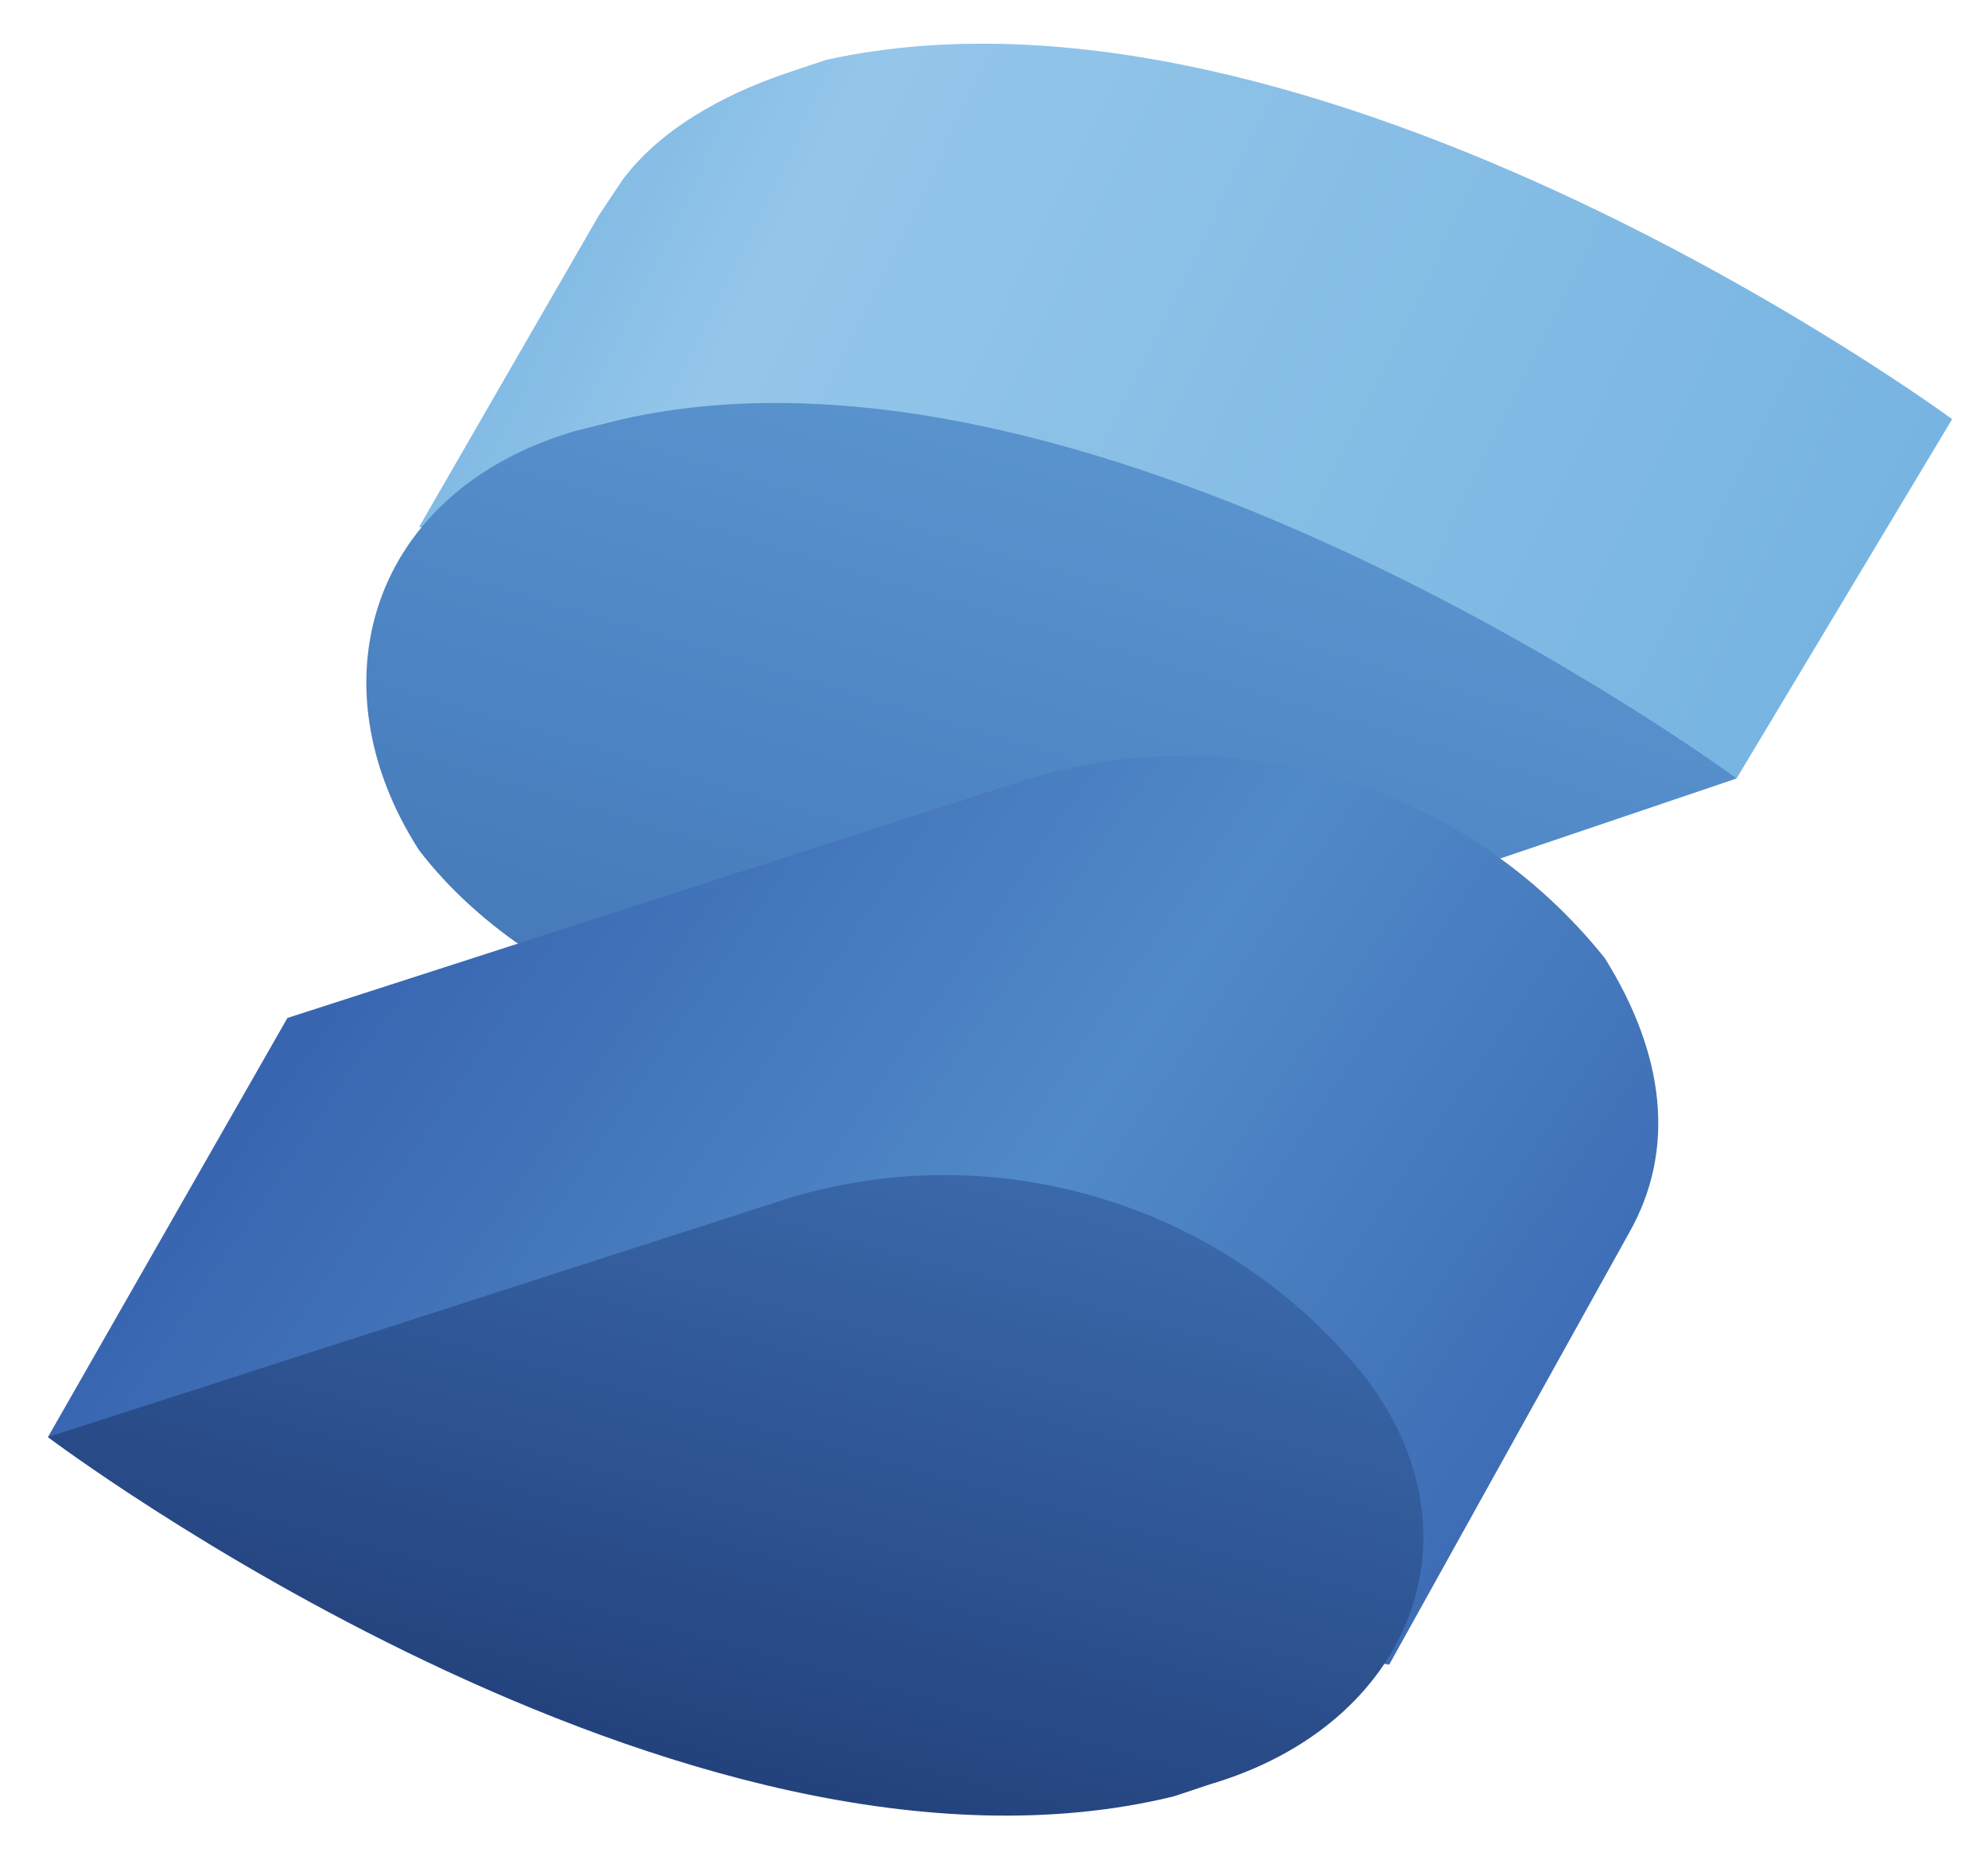
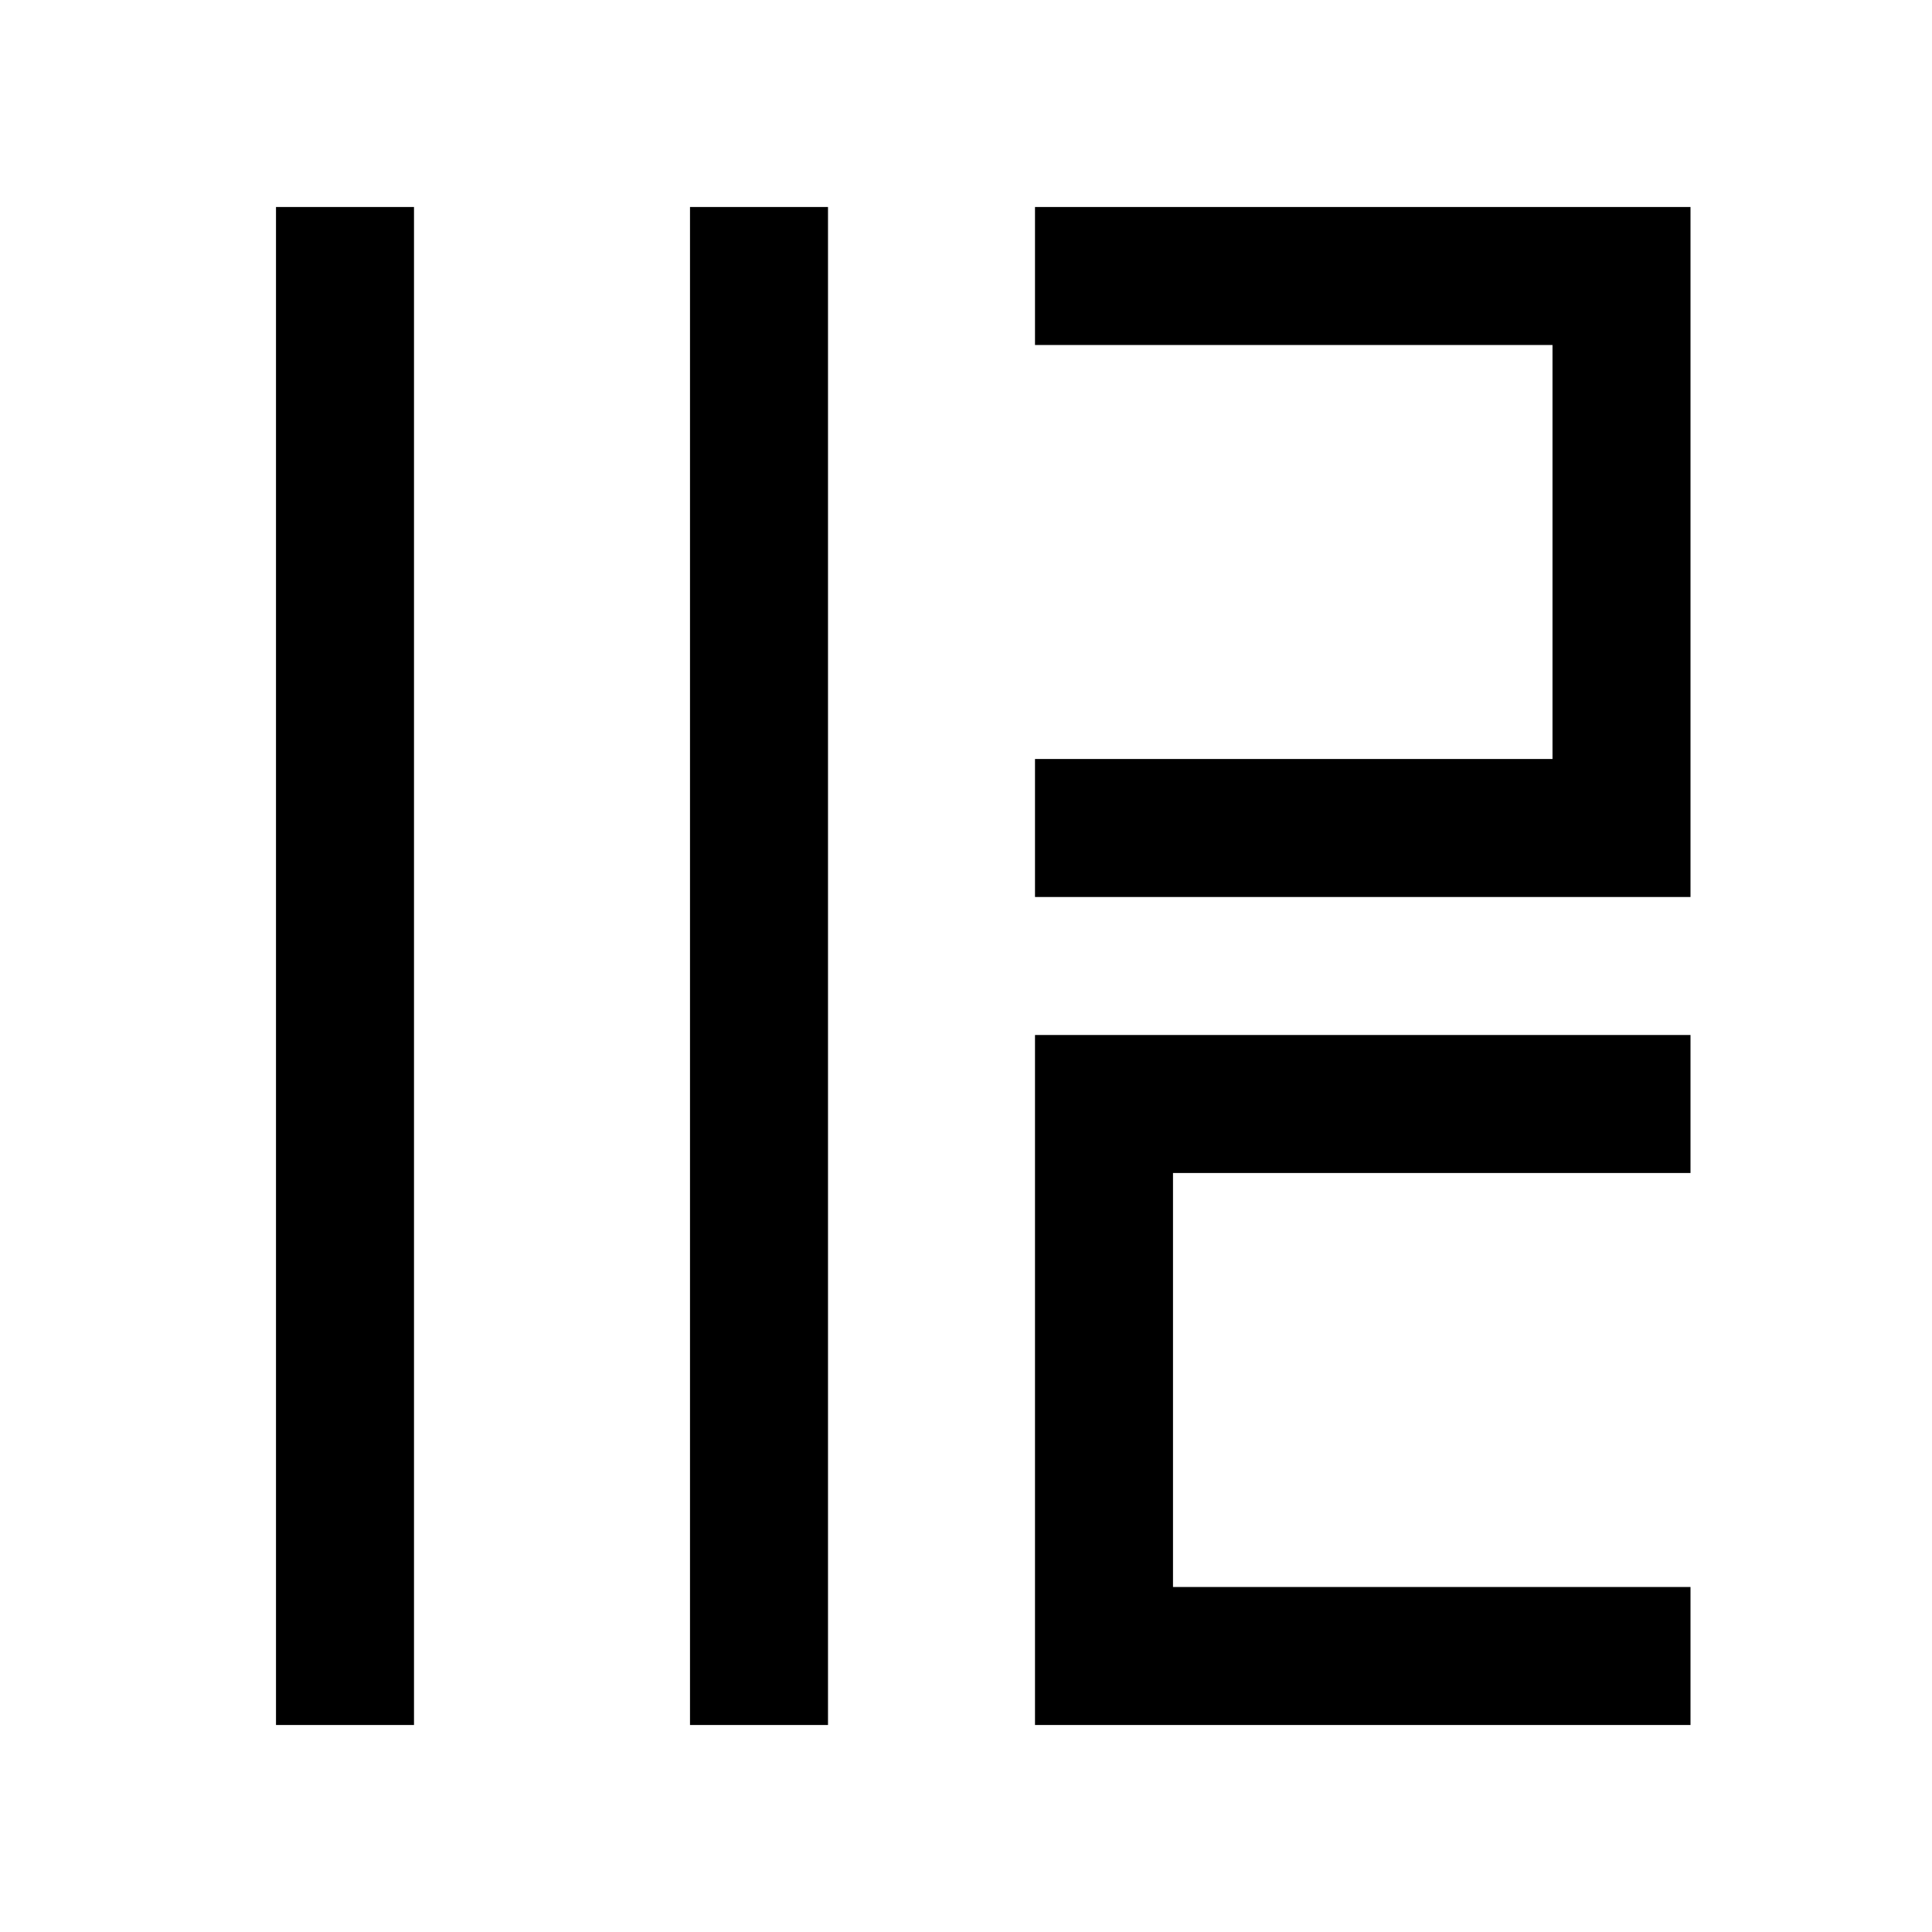
- <svg xmlns="http://www.w3.org/2000/svg" viewBox="0 0 166 155.3">
-   <path d="M163 35S110-4 69 5l-3 1c-6 2-11 5-14 9l-2 3-15 26 26 5c11 7 25 10 38 7l46 9 18-30z" fill="#76b3e1" />
-   <linearGradient id="a" gradientUnits="userSpaceOnUse" x1="27.5" y1="3" x2="152" y2="63.5">
-     <stop offset=".1" stop-color="#76b3e1" />
-     <stop offset=".3" stop-color="#dcf2fd" />
-     <stop offset="1" stop-color="#76b3e1" />
-   </linearGradient>
-   <path d="M163 35S110-4 69 5l-3 1c-6 2-11 5-14 9l-2 3-15 26 26 5c11 7 25 10 38 7l46 9 18-30z" opacity=".3" fill="url(#a)" />
-   <path d="M52 35l-4 1c-17 5-22 21-13 35 10 13 31 20 48 15l62-21S92 26 52 35z" fill="#518ac8" />
-   <linearGradient id="b" gradientUnits="userSpaceOnUse" x1="95.8" y1="32.6" x2="74" y2="105.2">
-     <stop offset="0" stop-color="#76b3e1" />
-     <stop offset=".5" stop-color="#4377bb" />
-     <stop offset="1" stop-color="#1f3b77" />
-   </linearGradient>
-   <path d="M52 35l-4 1c-17 5-22 21-13 35 10 13 31 20 48 15l62-21S92 26 52 35z" opacity=".3" fill="url(#b)" />
-   <linearGradient id="c" gradientUnits="userSpaceOnUse" x1="18.4" y1="64.2" x2="144.3" y2="149.8">
-     <stop offset="0" stop-color="#315aa9" />
-     <stop offset=".5" stop-color="#518ac8" />
-     <stop offset="1" stop-color="#315aa9" />
-   </linearGradient>
-   <path d="M134 80a45 45 0 00-48-15L24 85 4 120l112 19 20-36c4-7 3-15-2-23z" fill="url(#c)" />
-   <linearGradient id="d" gradientUnits="userSpaceOnUse" x1="75.2" y1="74.5" x2="24.4" y2="260.8">
-     <stop offset="0" stop-color="#4377bb" />
-     <stop offset=".5" stop-color="#1a336b" />
-     <stop offset="1" stop-color="#1a336b" />
-   </linearGradient>
-   <path d="M114 115a45 45 0 00-48-15L4 120s53 40 94 30l3-1c17-5 23-21 13-34z" fill="url(#d)" />
+ <svg xmlns="http://www.w3.org/2000/svg" viewBox="0 0 56 56" fill="none" stroke="currentColor" stroke-width="4">
+   <line x1="10" y1="6" x2="10" y2="50" />
+   <line x1="22" y1="6" x2="22" y2="50" />
+   <path d="M30 8 H47 V24 H30" />
+   <path d="M49 32 H32 V48 H49" />
</svg>
